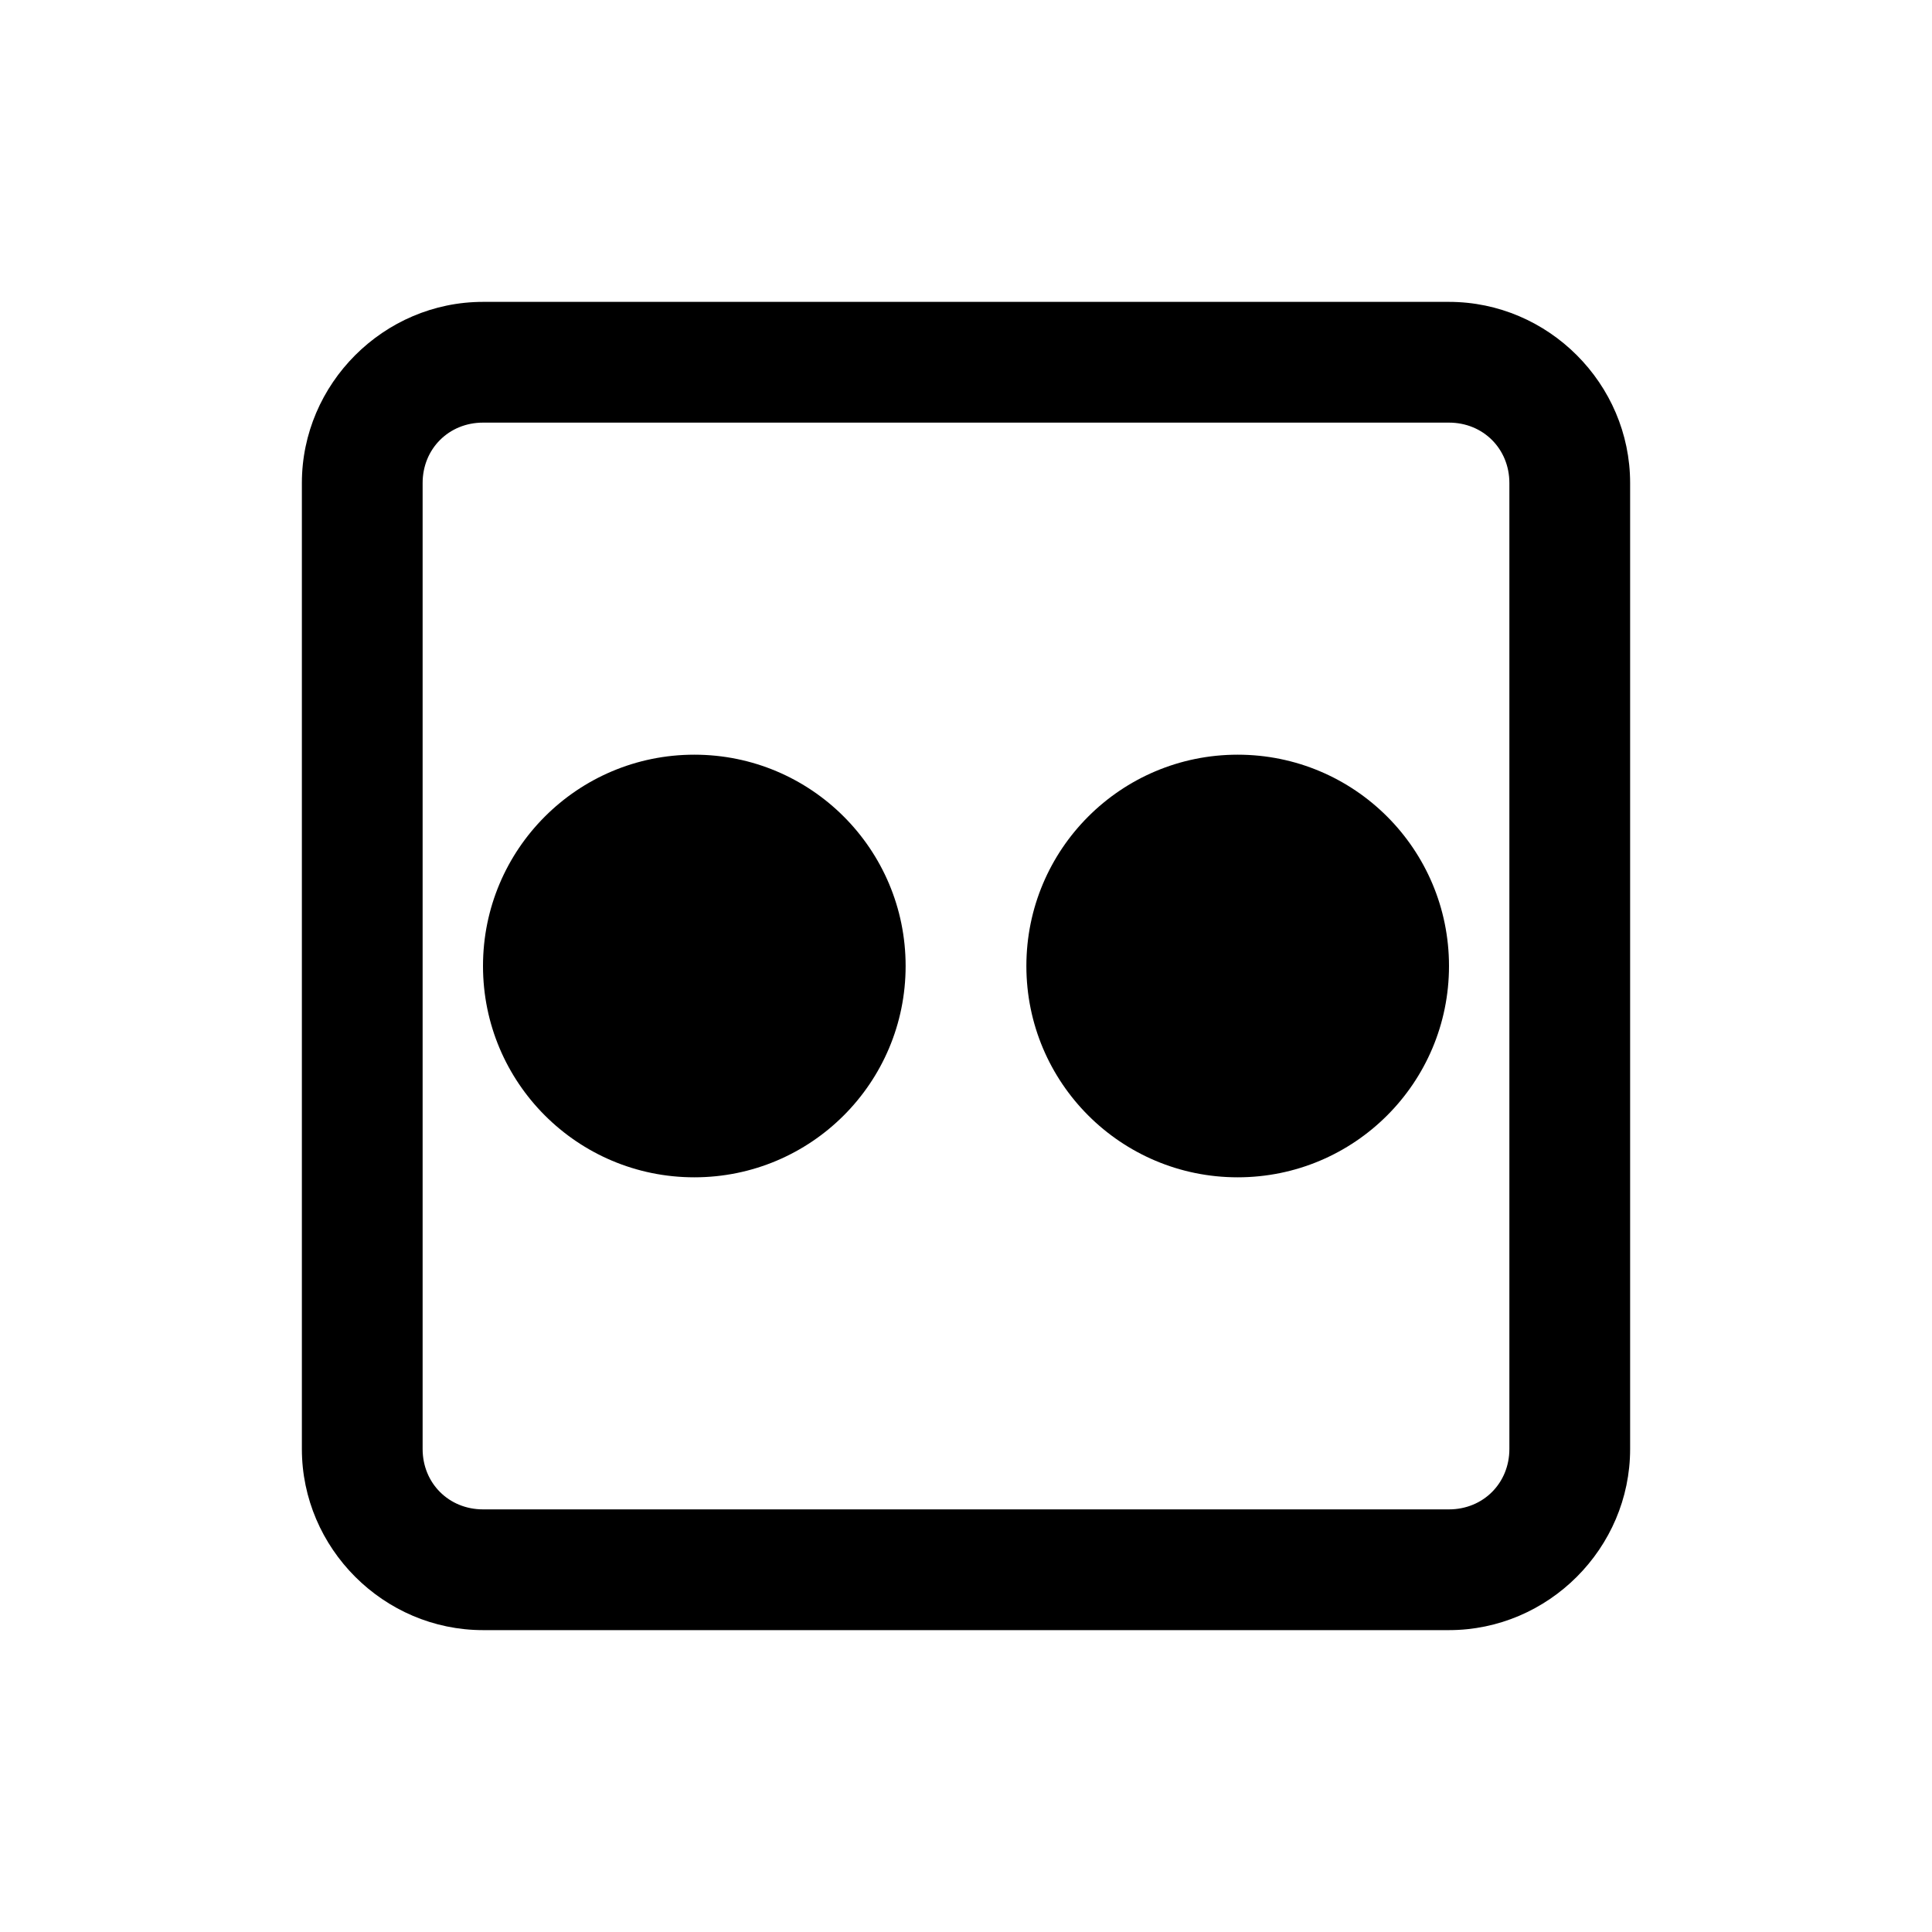
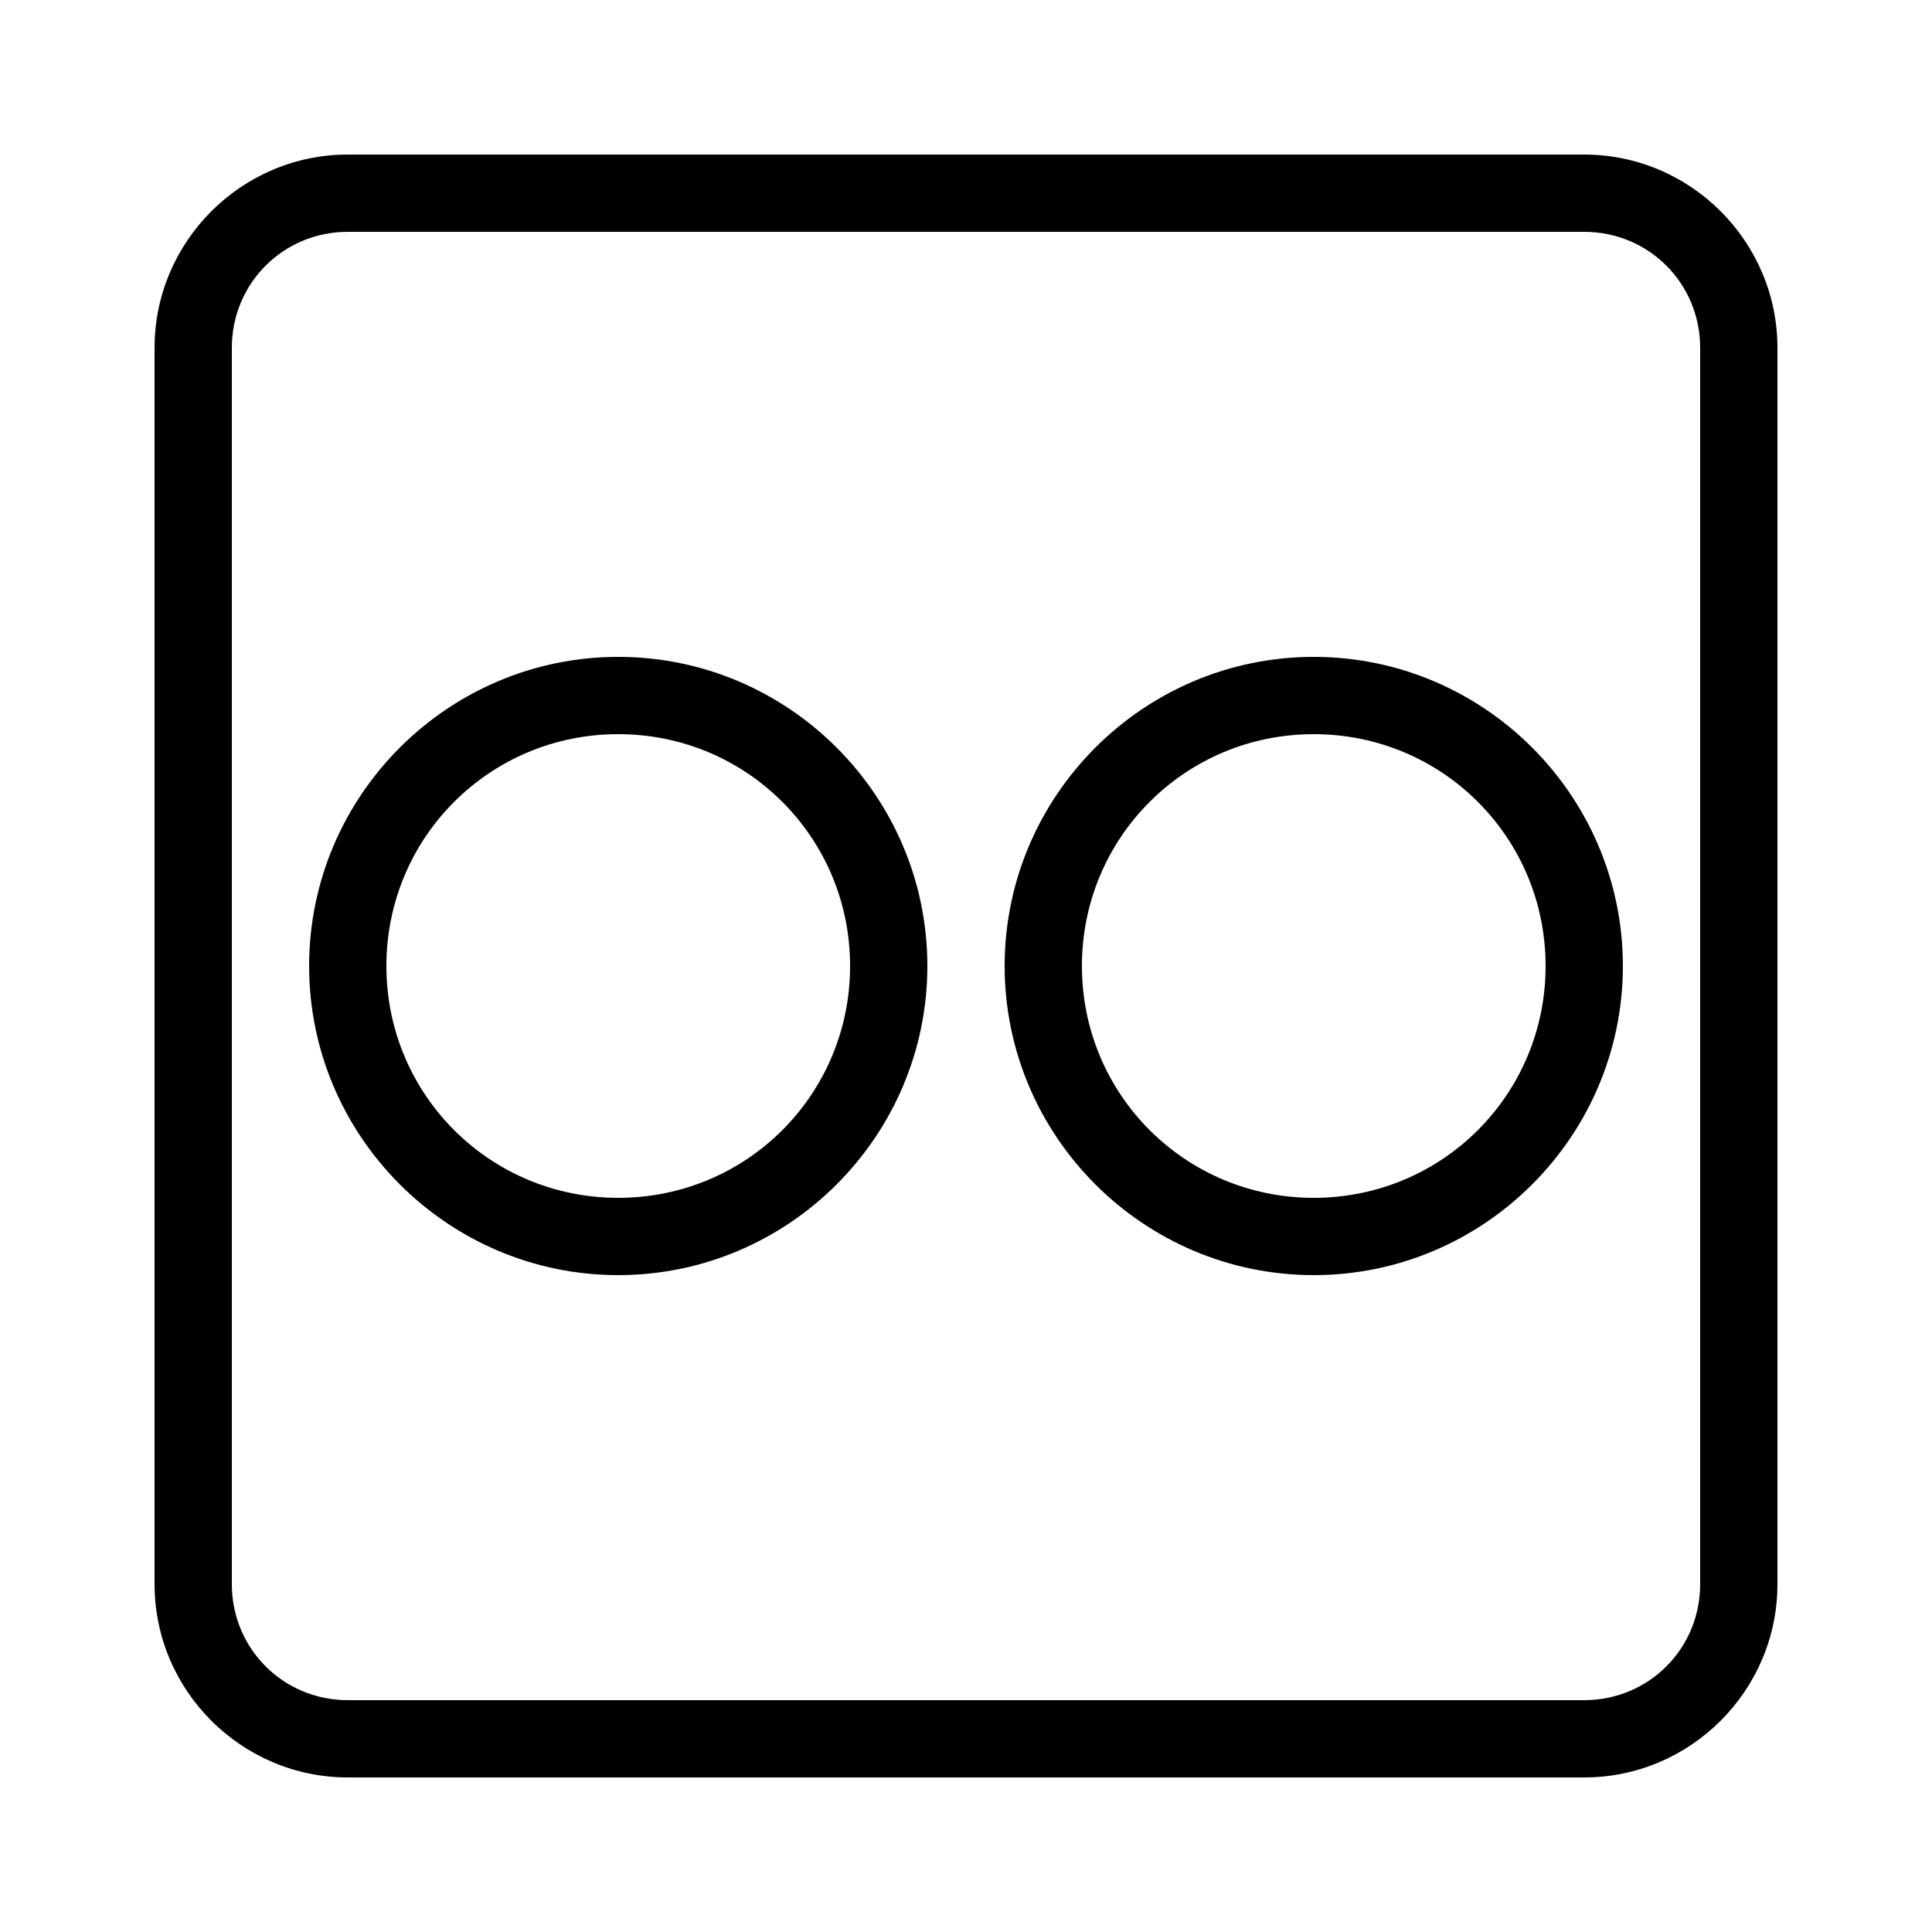
- <svg xmlns="http://www.w3.org/2000/svg" viewBox="0 0 32 32" version="1.1" width="50px" height="50px">
-   <g id="surface1">
-     <path style=" " d="M 8 5 C 6.355 5 5 6.355 5 8 L 5 24 C 5 25.645 6.355 27 8 27 L 24 27 C 25.645 27 27 25.645 27 24 L 27 8 C 27 6.355 25.645 5 24 5 Z M 8 7 L 24 7 C 24.566 7 25 7.434 25 8 L 25 24 C 25 24.566 24.566 25 24 25 L 8 25 C 7.434 25 7 24.566 7 24 L 7 8 C 7 7.434 7.434 7 8 7 Z M 11.5 12.5 C 9.566 12.5 8 14.066 8 16 C 8 17.934 9.566 19.5 11.5 19.5 C 13.434 19.5 15 17.934 15 16 C 15 14.066 13.434 12.5 11.5 12.5 Z M 20.5 12.5 C 18.566 12.5 17 14.066 17 16 C 17 17.934 18.566 19.5 20.5 19.5 C 22.434 19.5 24 17.934 24 16 C 24 14.066 22.434 12.5 20.5 12.5 Z " />
-   </g>
+ <svg xmlns="http://www.w3.org/2000/svg" viewBox="0 0 50 50" width="50px" height="50px">
+   <path style="line-height:normal;text-indent:0;text-align:start;text-decoration-line:none;text-decoration-style:solid;text-decoration-color:#000;text-transform:none;block-progression:tb;isolation:auto;mix-blend-mode:normal" d="M 9 4 C 6.25 4 4 6.25 4 9 L 4 41 C 4 43.75 6.25 46 9 46 L 41 46 C 43.75 46 46 43.75 46 41 L 46 9 C 46 6.25 43.75 4 41 4 L 9 4 z M 9 6 L 41 6 C 42.668 6 44 7.332 44 9 L 44 41 C 44 42.668 42.668 44 41 44 L 9 44 C 7.332 44 6 42.668 6 41 L 6 9 C 6 7.332 7.332 6 9 6 z M 16 17 C 11.594 17 8 20.594 8 25 C 8 29.406 11.594 33 16 33 C 20.406 33 24 29.406 24 25 C 24 20.594 20.406 17 16 17 z M 34 17 C 29.594 17 26 20.594 26 25 C 26 29.406 29.594 33 34 33 C 38.406 33 42 29.406 42 25 C 42 20.594 38.406 17 34 17 z M 16 19 C 19.326 19 22 21.674 22 25 C 22 28.326 19.326 31 16 31 C 12.674 31 10 28.326 10 25 C 10 21.674 12.674 19 16 19 z M 34 19 C 37.326 19 40 21.674 40 25 C 40 28.326 37.326 31 34 31 C 30.674 31 28 28.326 28 25 C 28 21.674 30.674 19 34 19 z" font-weight="400" font-family="sans-serif" white-space="normal" overflow="visible" />
</svg>
